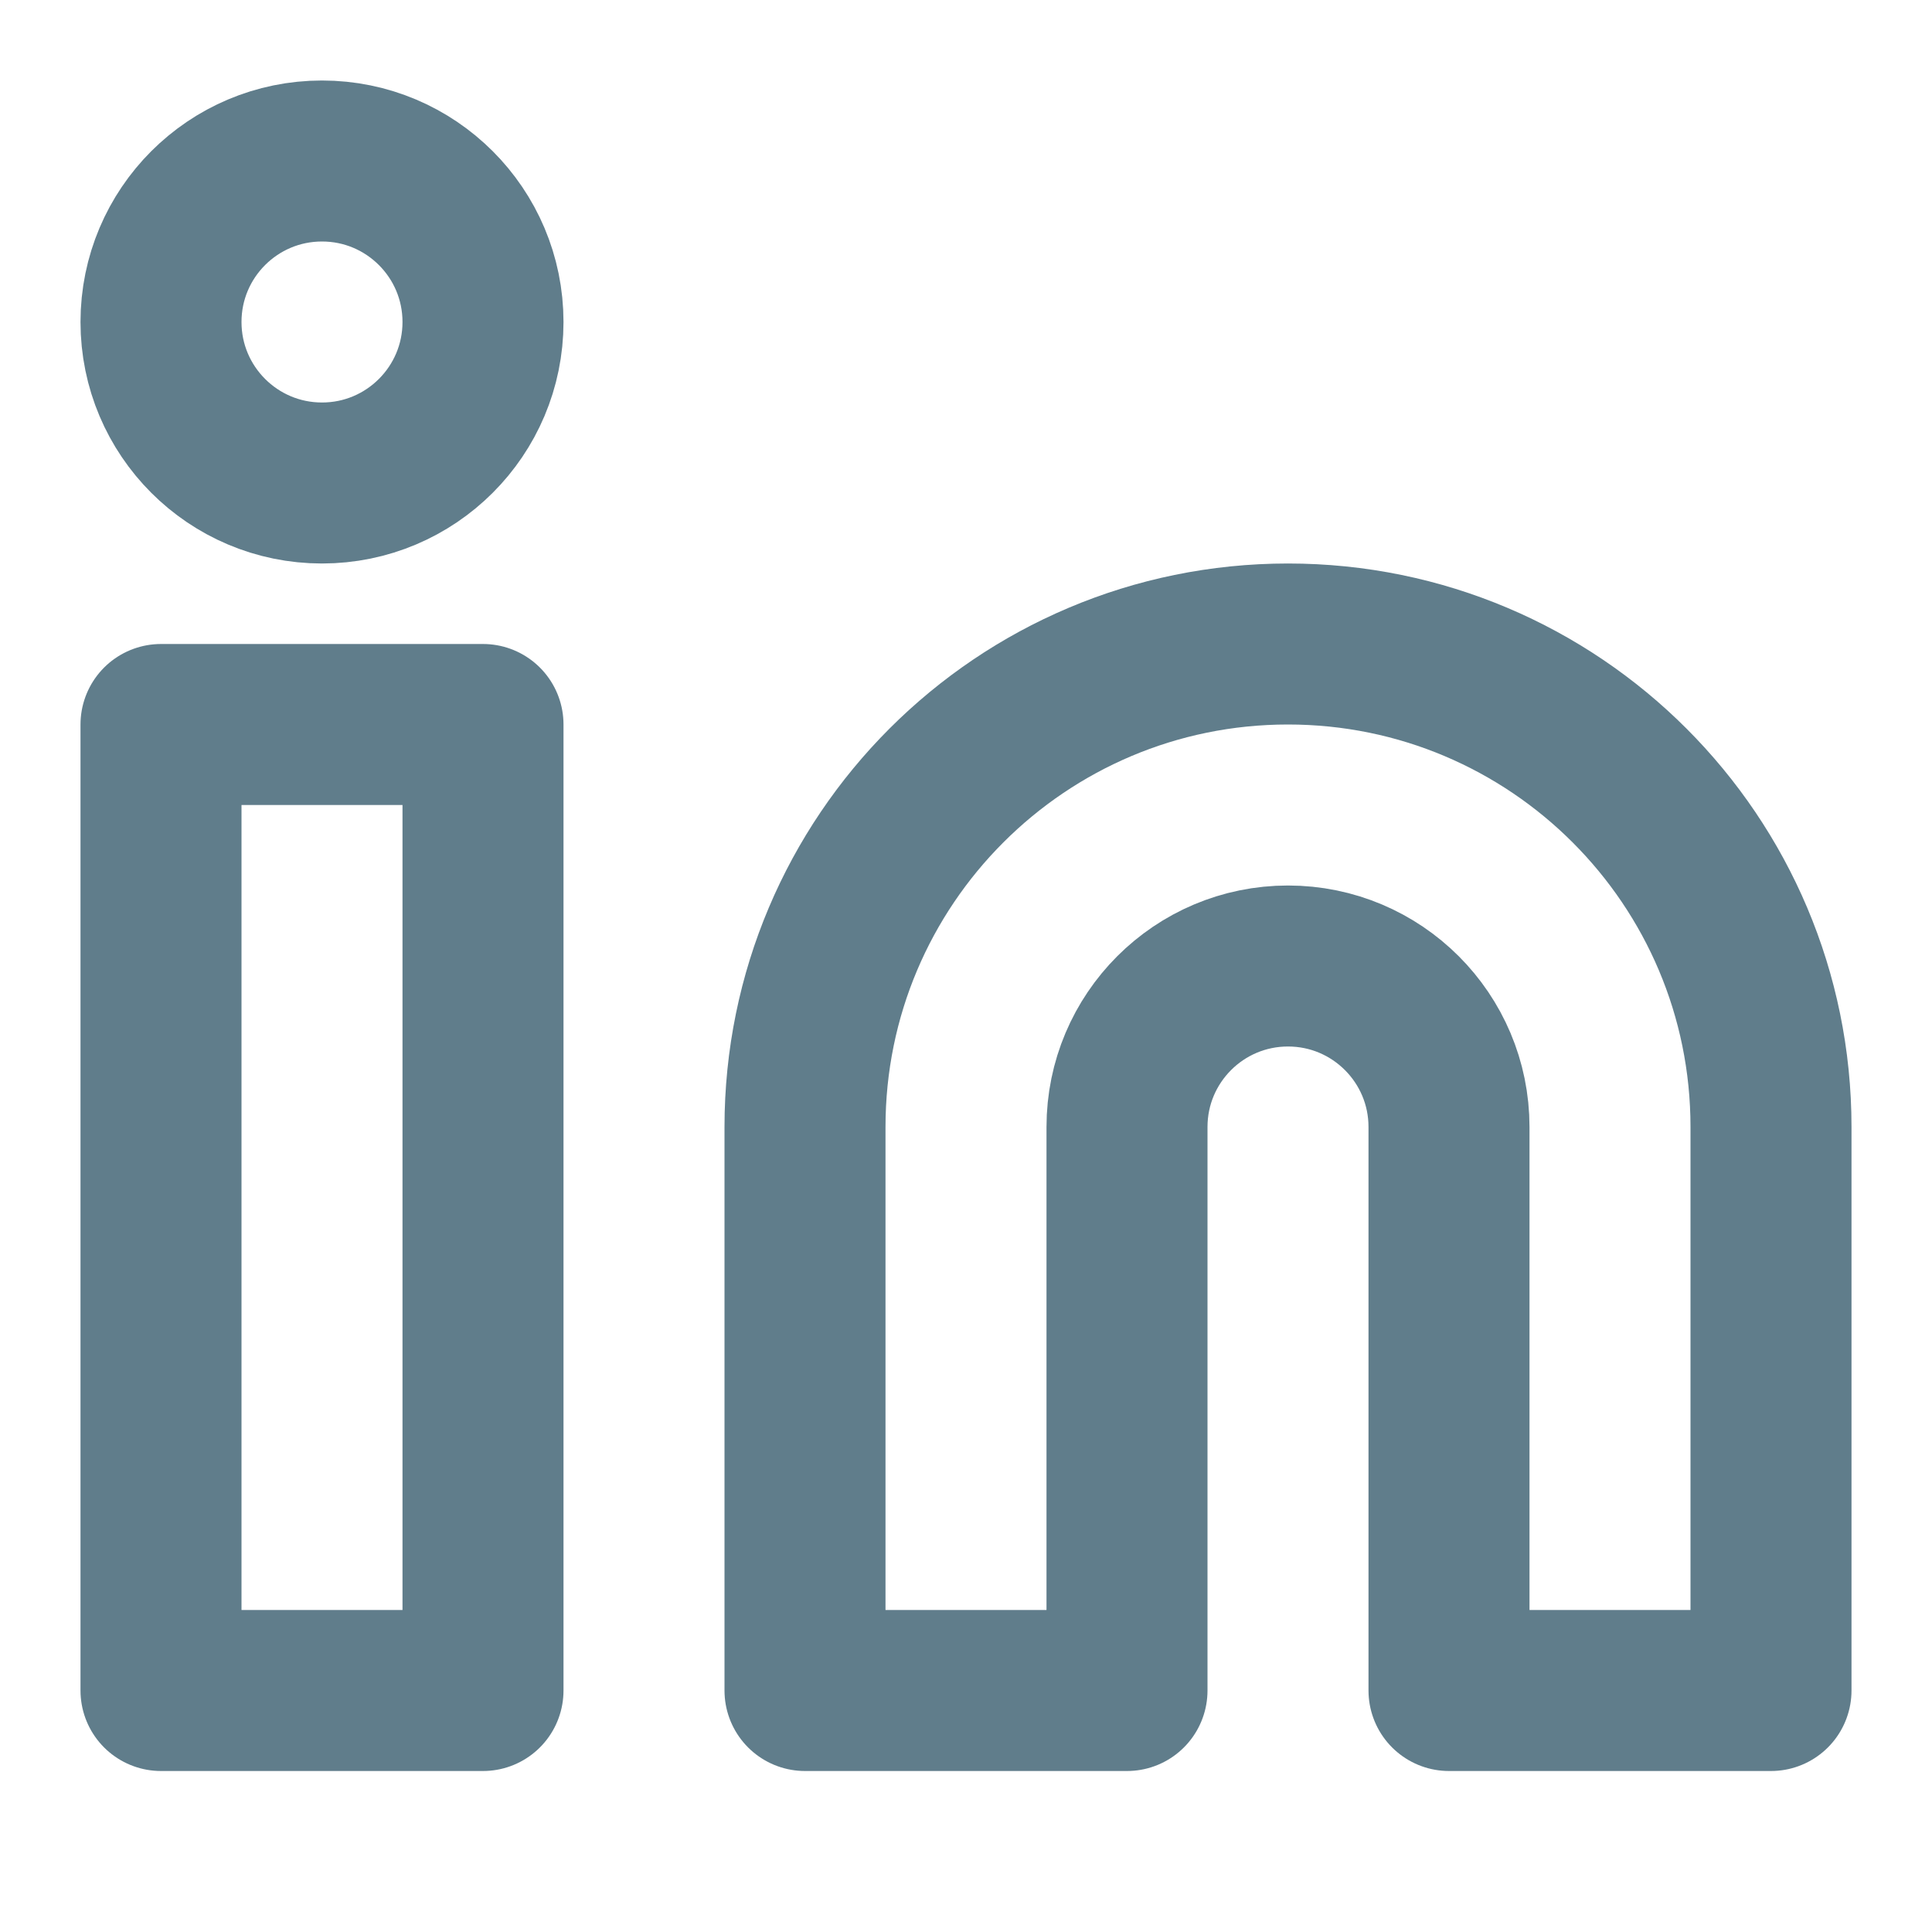
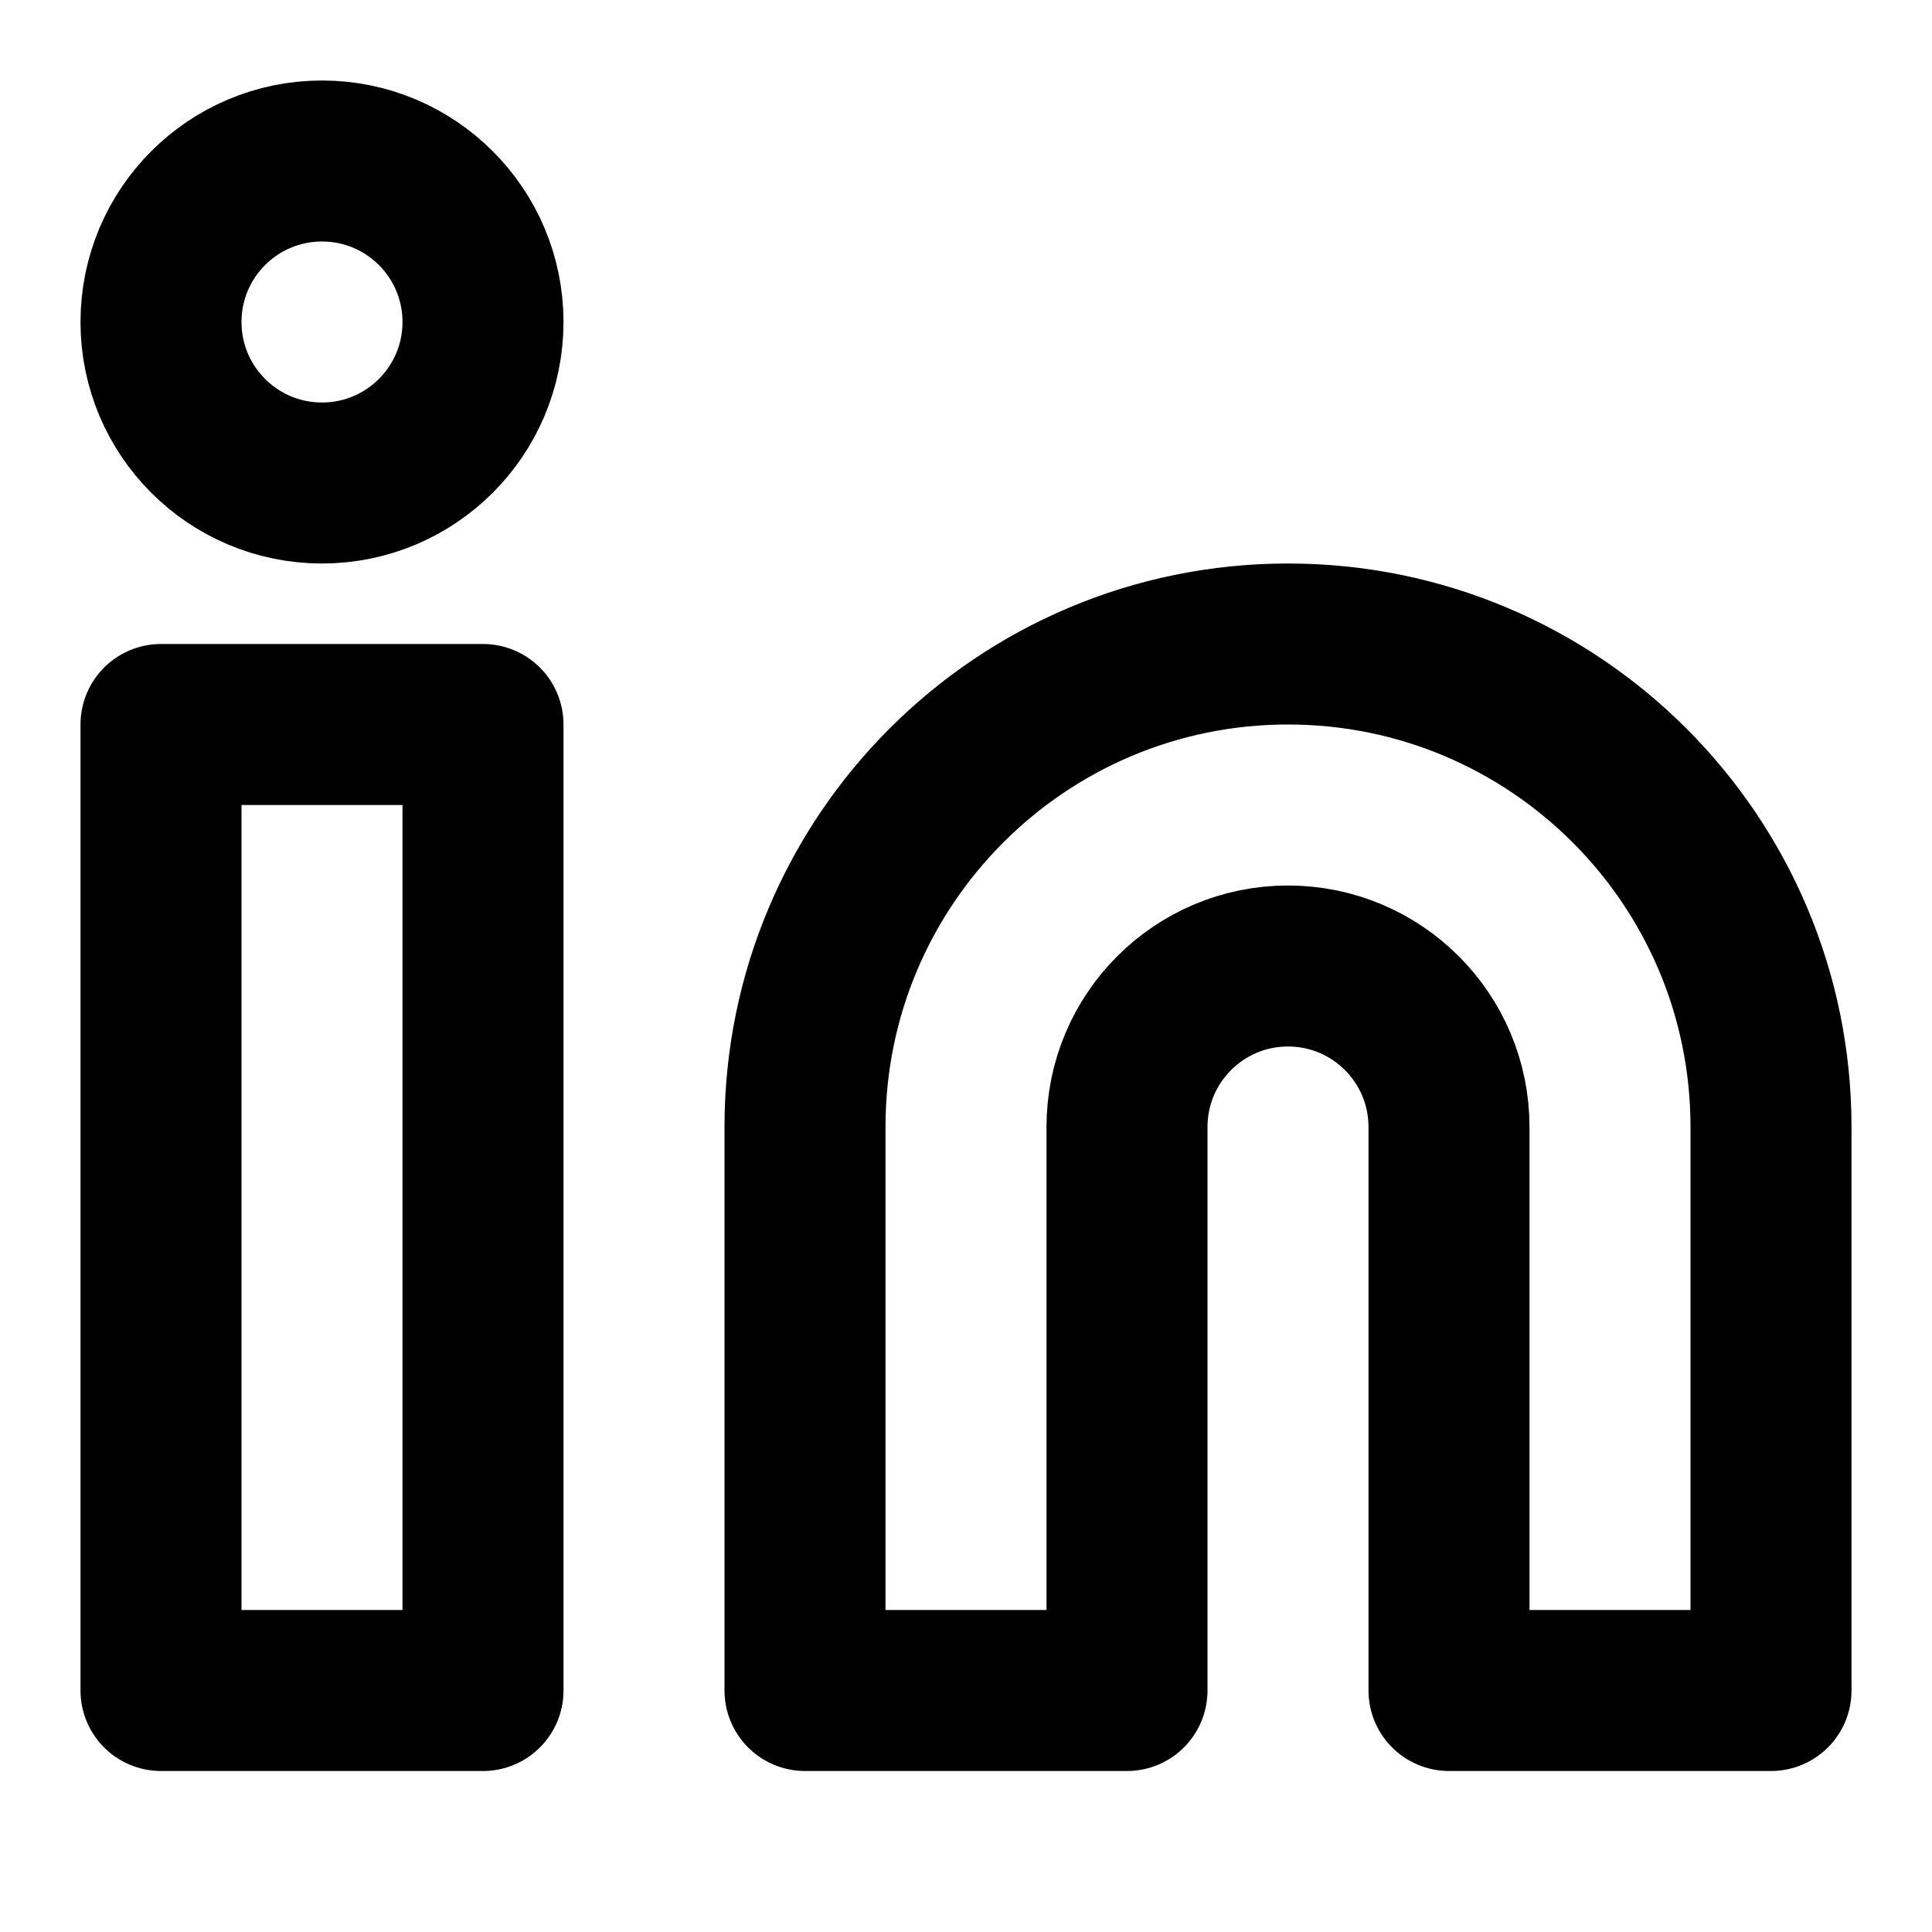
- <svg xmlns="http://www.w3.org/2000/svg" width="24" height="24" viewBox="0 0 24 24" fill="none" stroke="#607D8B" stroke-width="2" stroke-linecap="round" stroke-linejoin="round" class="feather feather-linkedin">
+ <svg xmlns="http://www.w3.org/2000/svg" width="24" height="24" viewBox="0 0 24 24" fill="none" stroke="black" stroke-width="2" stroke-linecap="round" stroke-linejoin="round" class="feather feather-linkedin">
  <path d="M16 8a6 6 0 0 1 6 6v7h-4v-7a2 2 0 0 0-2-2 2 2 0 0 0-2 2v7h-4v-7a6 6 0 0 1 6-6z" />
  <rect x="2" y="9" width="4" height="12" />
  <circle cx="4" cy="4" r="2" />
</svg>
